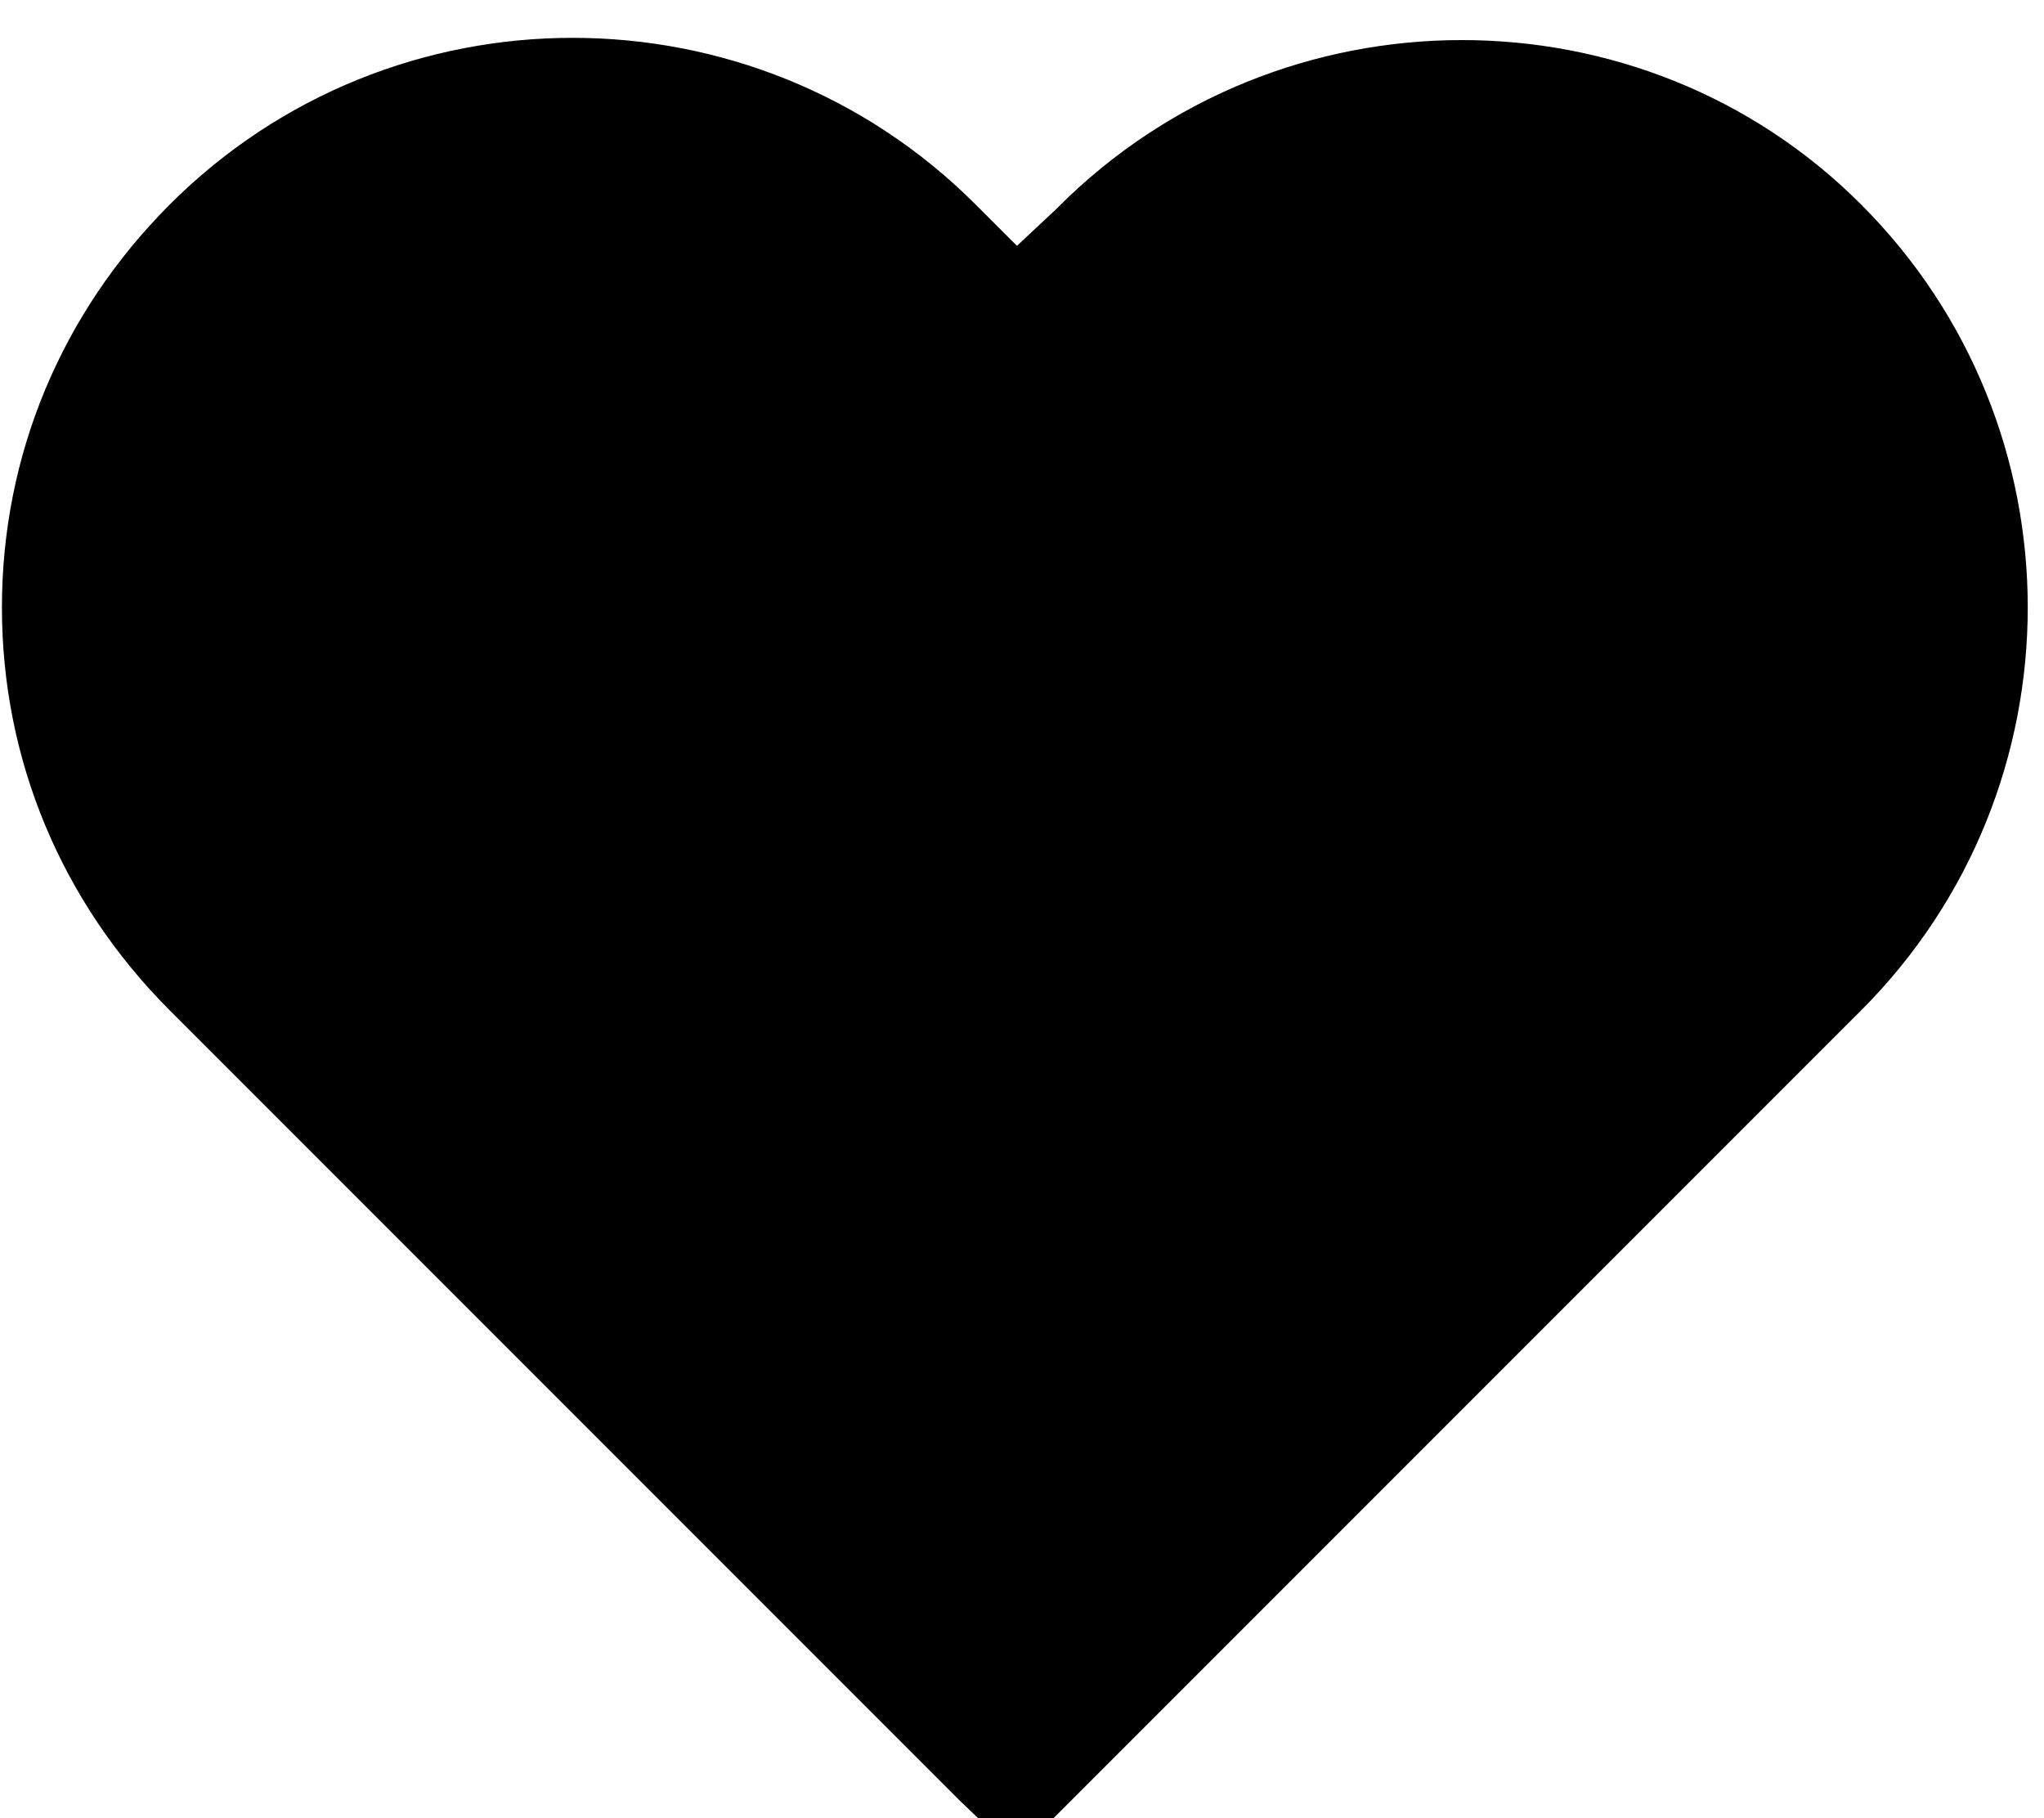
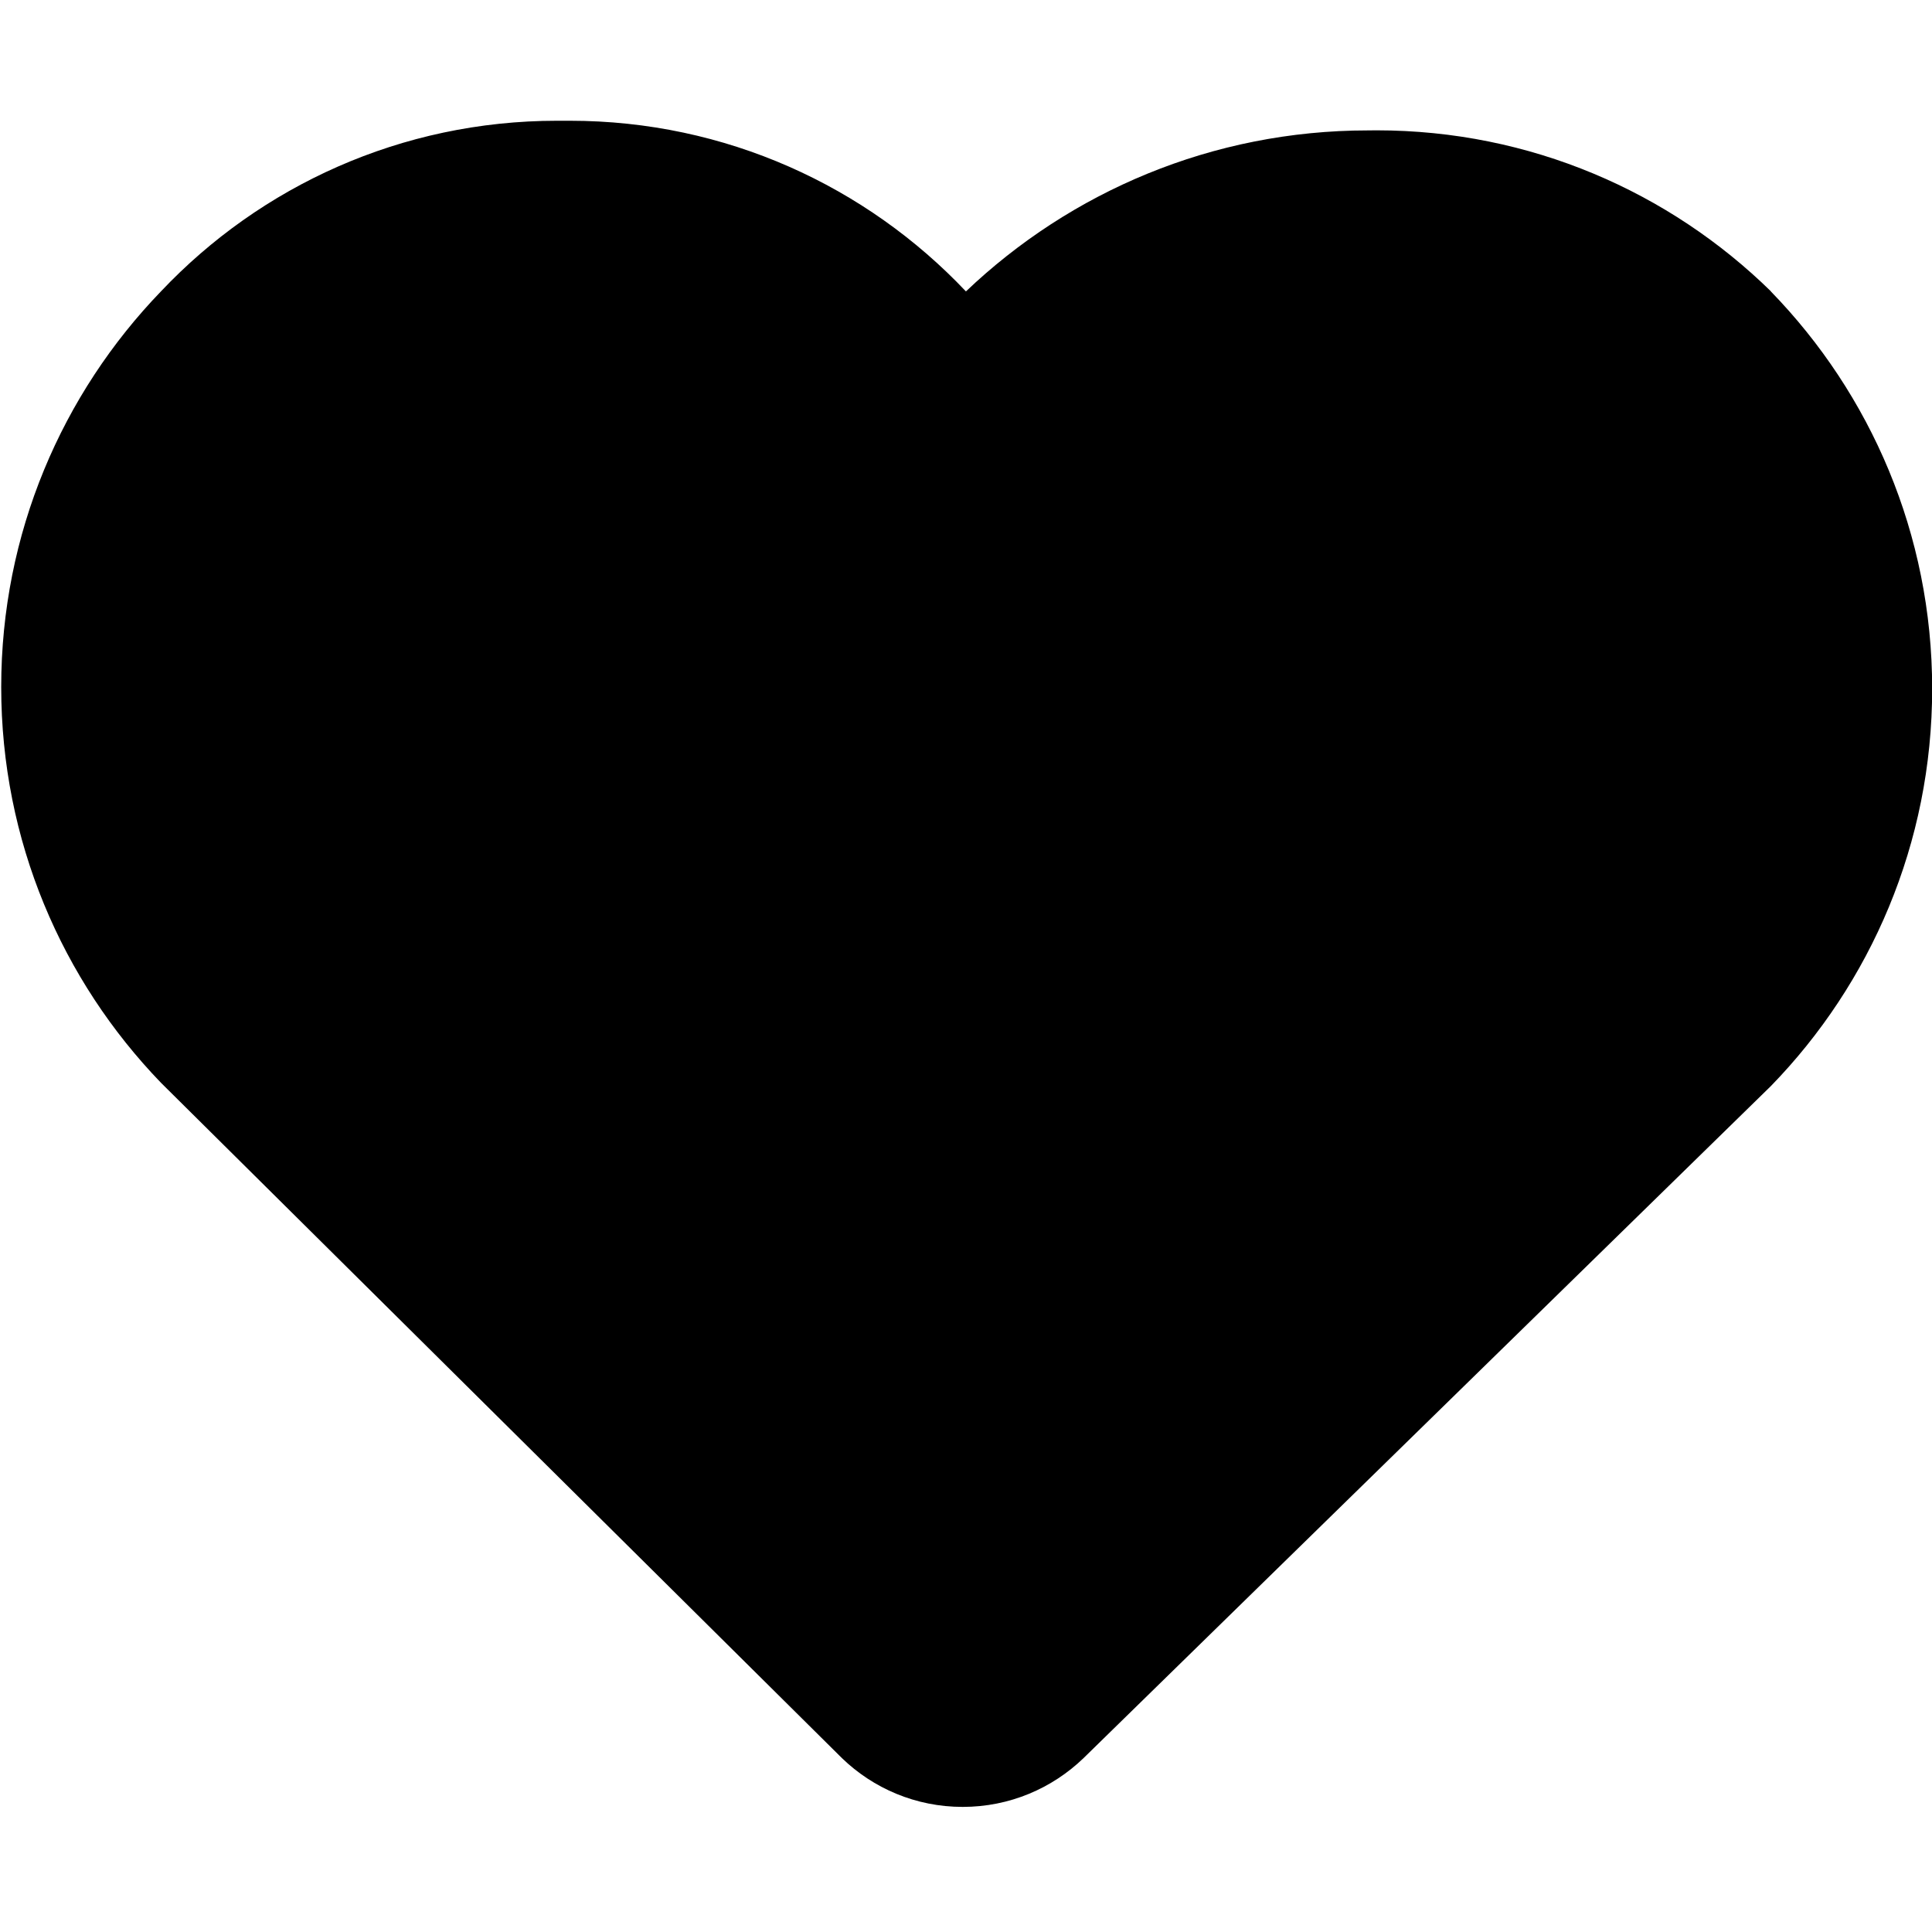
- <svg xmlns="http://www.w3.org/2000/svg" width="36" height="32" viewBox="0 0 36 32">
-   <path d="M18.639 3.647l-.728.682-.728-.728C13.27-.312 6.903-.312 2.99 3.601 1.082 5.512.034 8.012.034 10.696s1.048 5.184 2.956 7.095l13.918 13.918.999.954 14.872-14.872c3.913-3.913 3.913-10.28 0-14.19-3.861-3.868-10.232-3.868-14.141.045z" />
+ <svg xmlns="http://www.w3.org/2000/svg" version="1.1" width="24" height="24" viewBox="0 0 24 24">
+   <path d="M22 3.62v0 0c-1.262-1.237-2.991-2.001-4.9-2.001-0.035 0-0.070 0-0.106 0.001-1.935-0-3.696 0.762-4.998 2.003l0.003-0.003c-1.237-1.307-2.984-2.12-4.921-2.12-0.028 0-0.056 0-0.083 0-0.019-0-0.047-0-0.075-0-1.937 0-3.684 0.813-4.918 2.117-1.231 1.275-1.987 3.008-1.987 4.918s0.756 3.643 1.986 4.917l-0.002-0.002 8.46 8.39c0.388 0.375 0.917 0.606 1.5 0.606s1.112-0.231 1.501-0.606l8.539-8.349c1.239-1.274 2.003-3.015 2.003-4.935s-0.764-3.661-2.005-4.937z" />
</svg>
